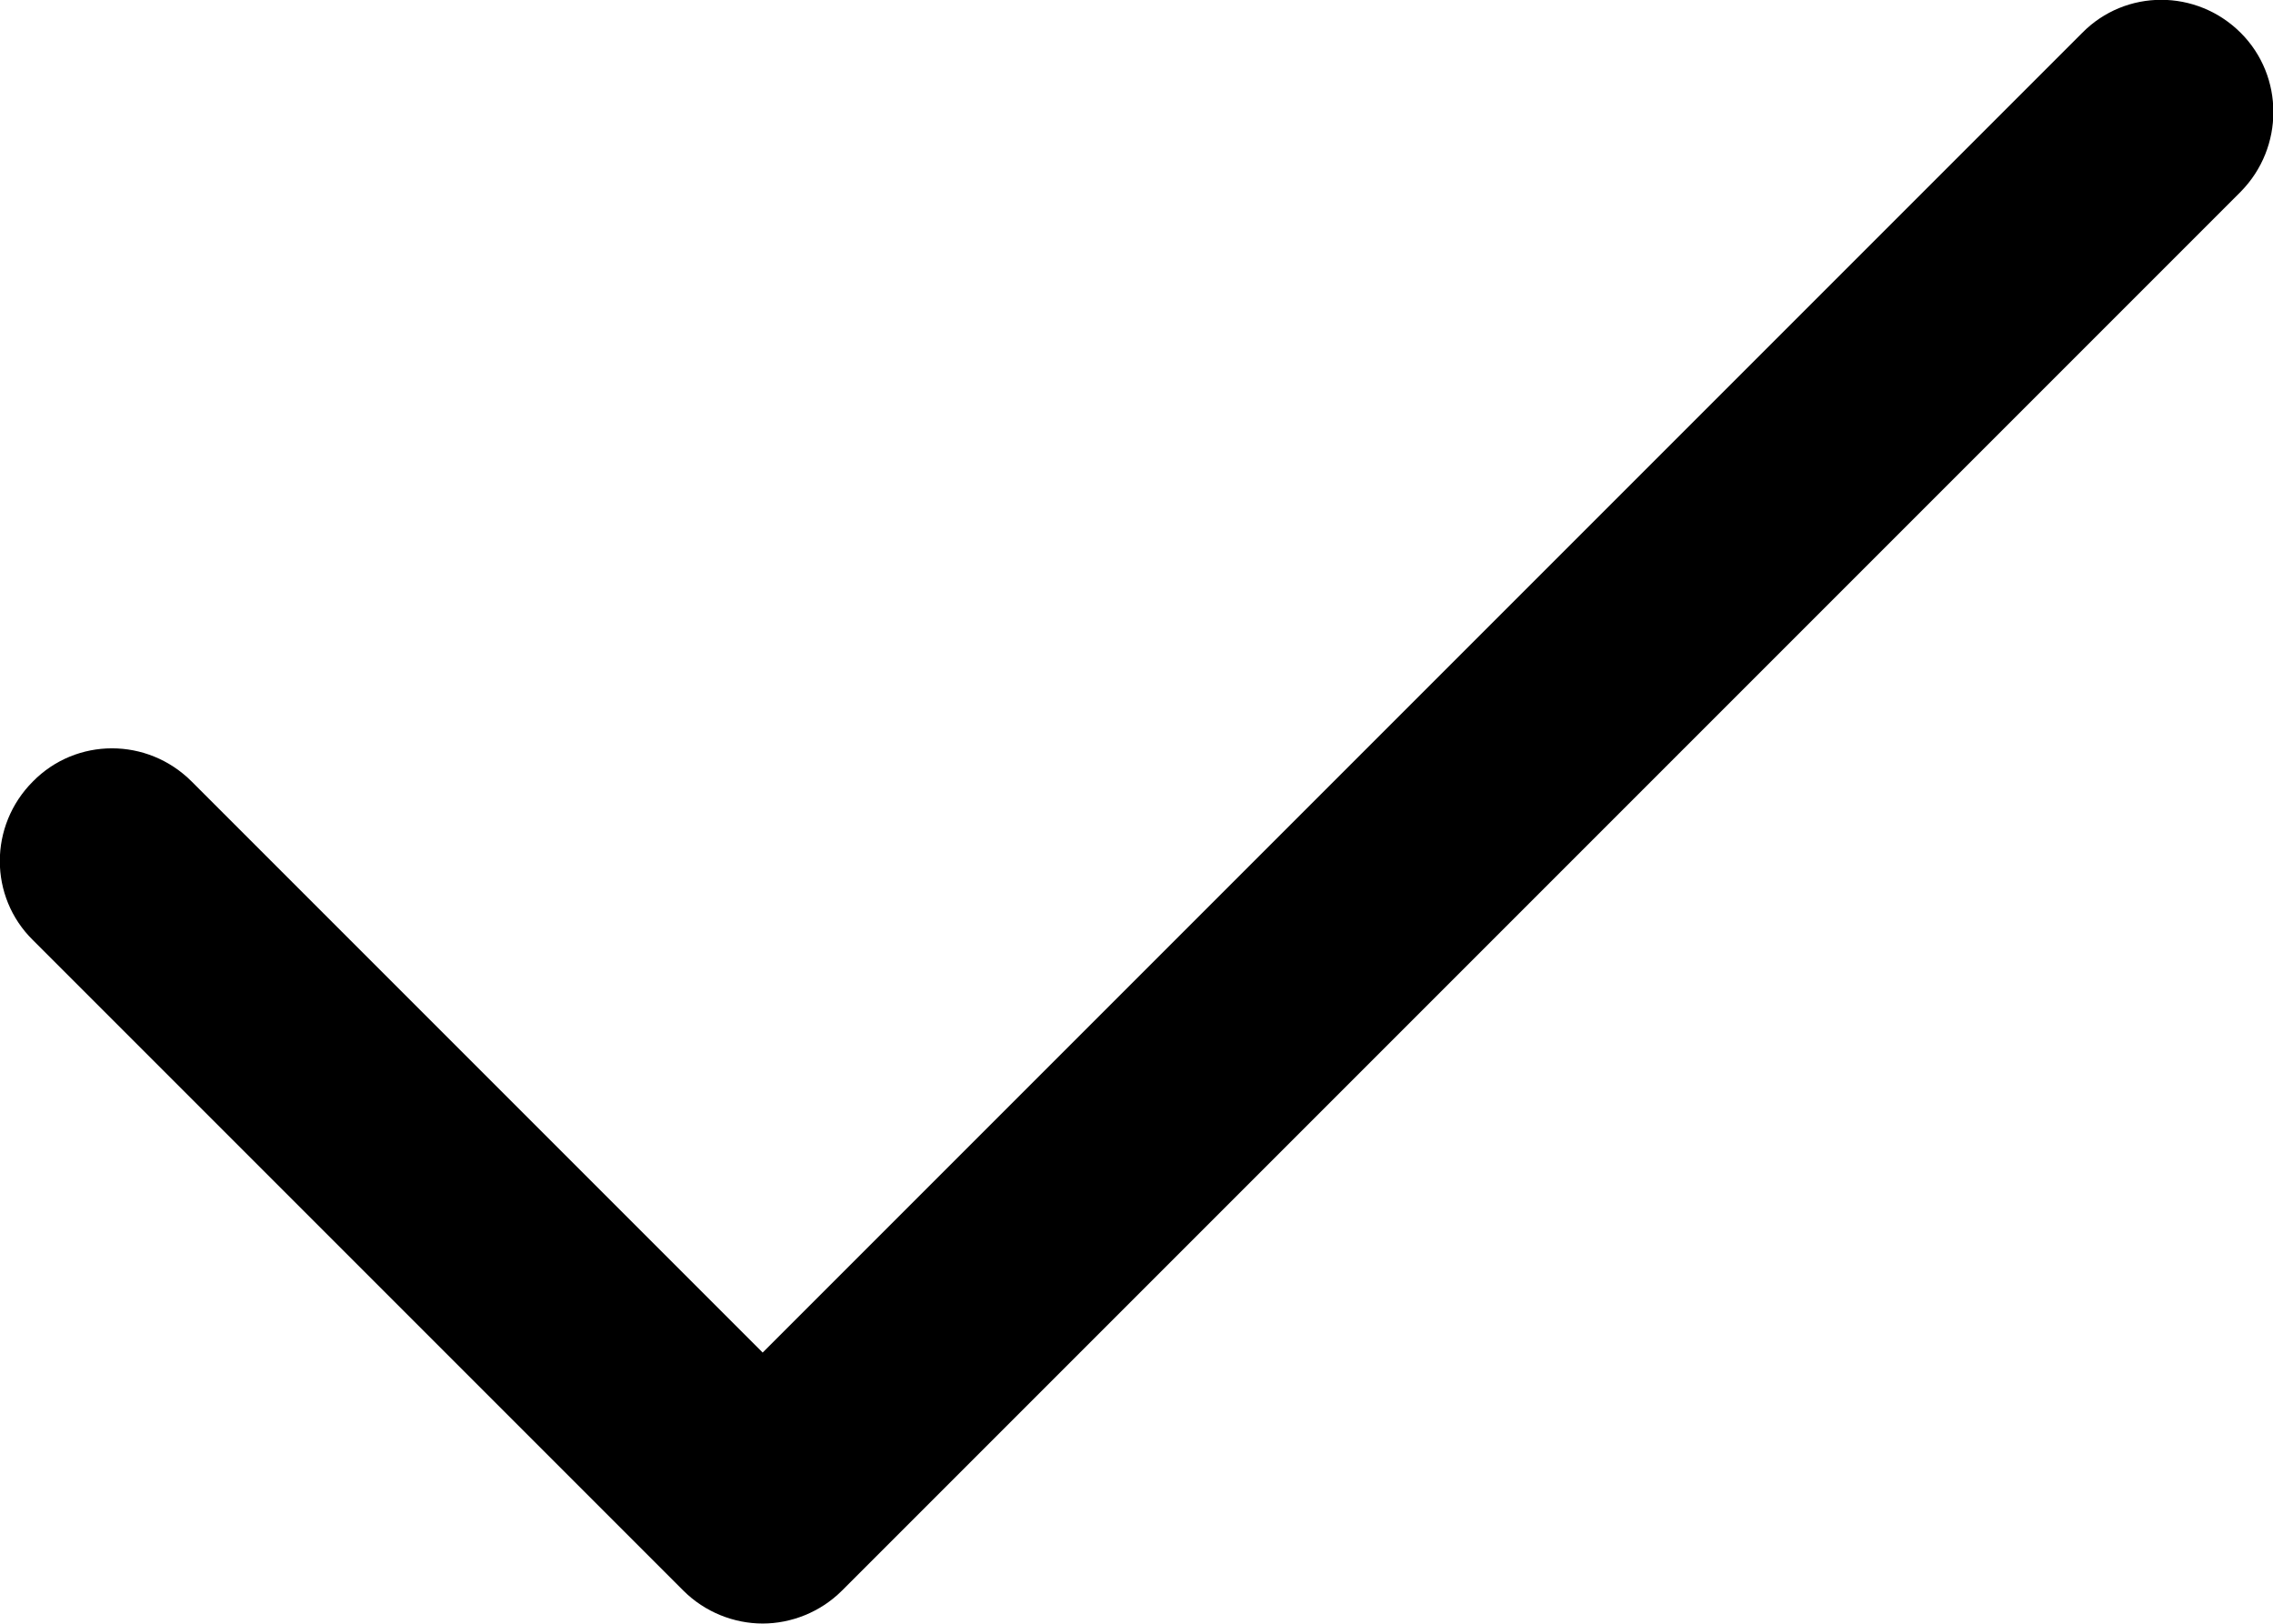
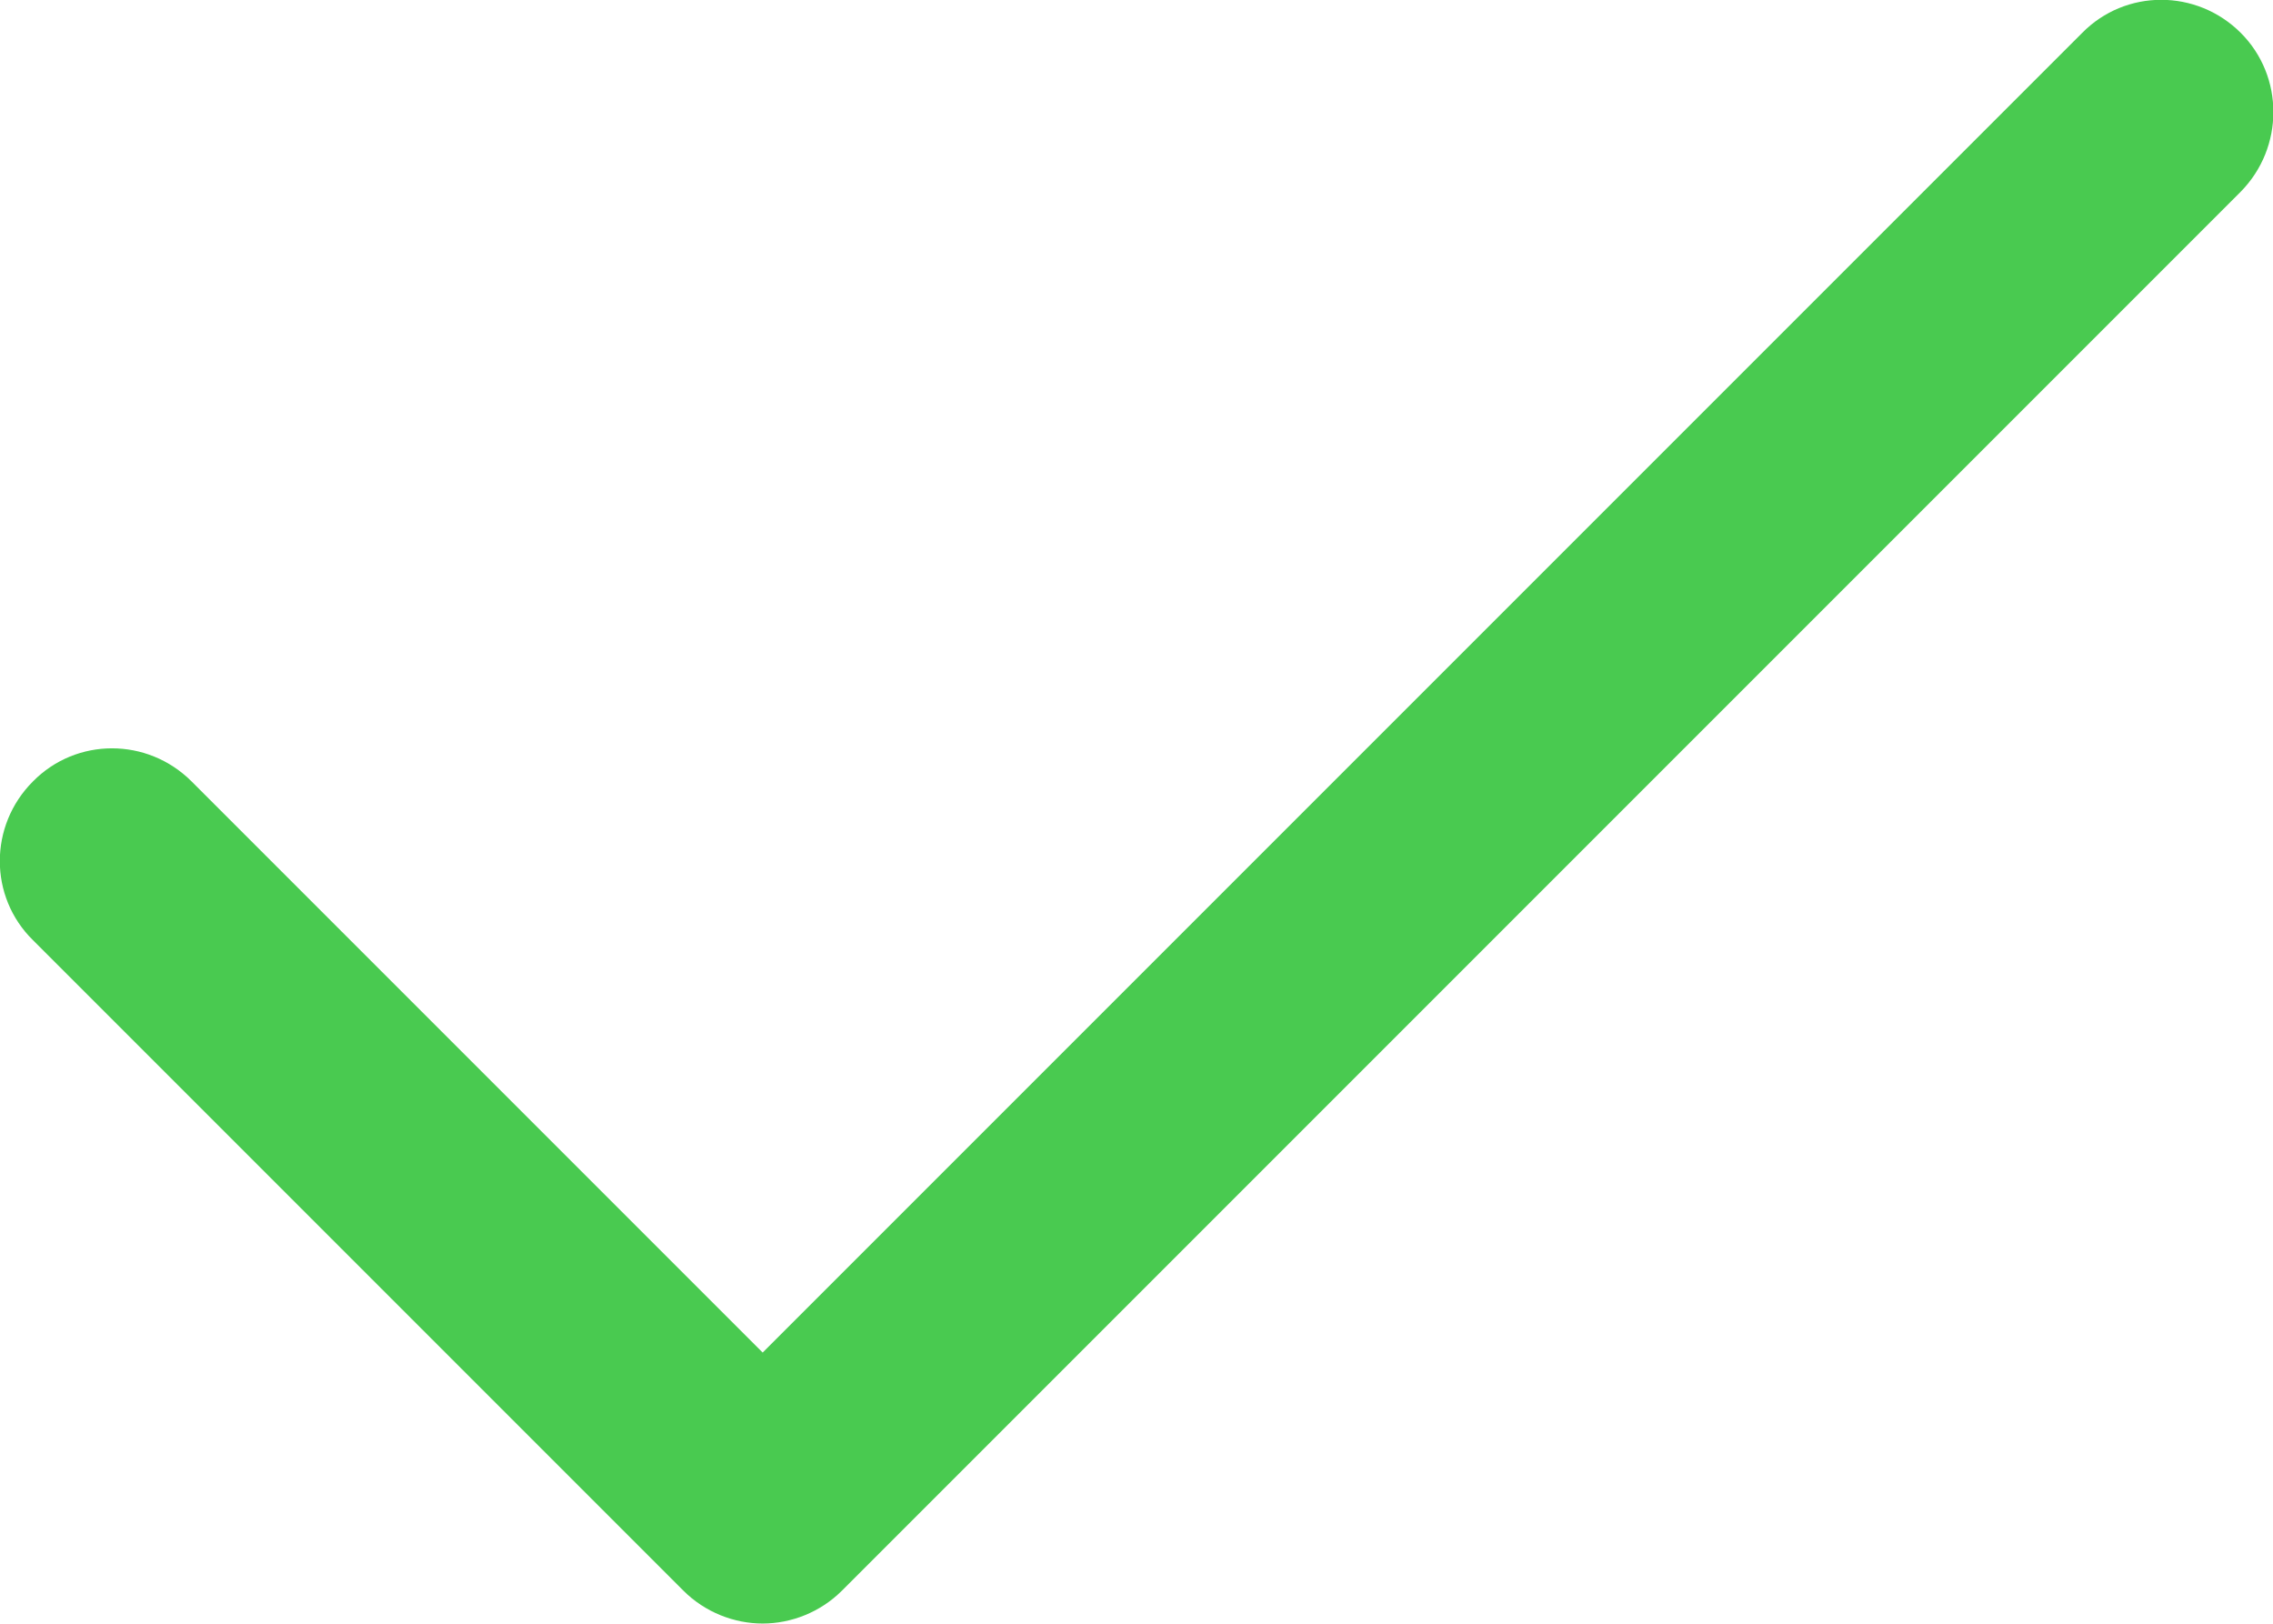
- <svg xmlns="http://www.w3.org/2000/svg" version="1.1" id="Layer_1" x="0px" y="0px" viewBox="0 0 30.37 21.69" style="enable-background:new 0 0 30.37 21.69;" xml:space="preserve">
+ <svg xmlns="http://www.w3.org/2000/svg" version="1.1" id="Layer_1" x="0px" y="0px" viewBox="0 0 30.37 21.69" fill="#49ca50" style="enable-background:new 0 0 30.37 21.69;" xml:space="preserve">
  <path d="M29.94,0.44c-0.59-0.59-1.54-0.59-2.12,0L10.19,18.07l-7.63-7.63c-0.59-0.59-1.54-0.59-2.12,0c-0.59,0.59-0.59,1.54,0,2.12  l8.69,8.69c0.29,0.29,0.68,0.44,1.06,0.44c0.38,0,0.77-0.15,1.06-0.44L29.94,2.56C30.52,1.97,30.52,1.02,29.94,0.44z" />
</svg>
